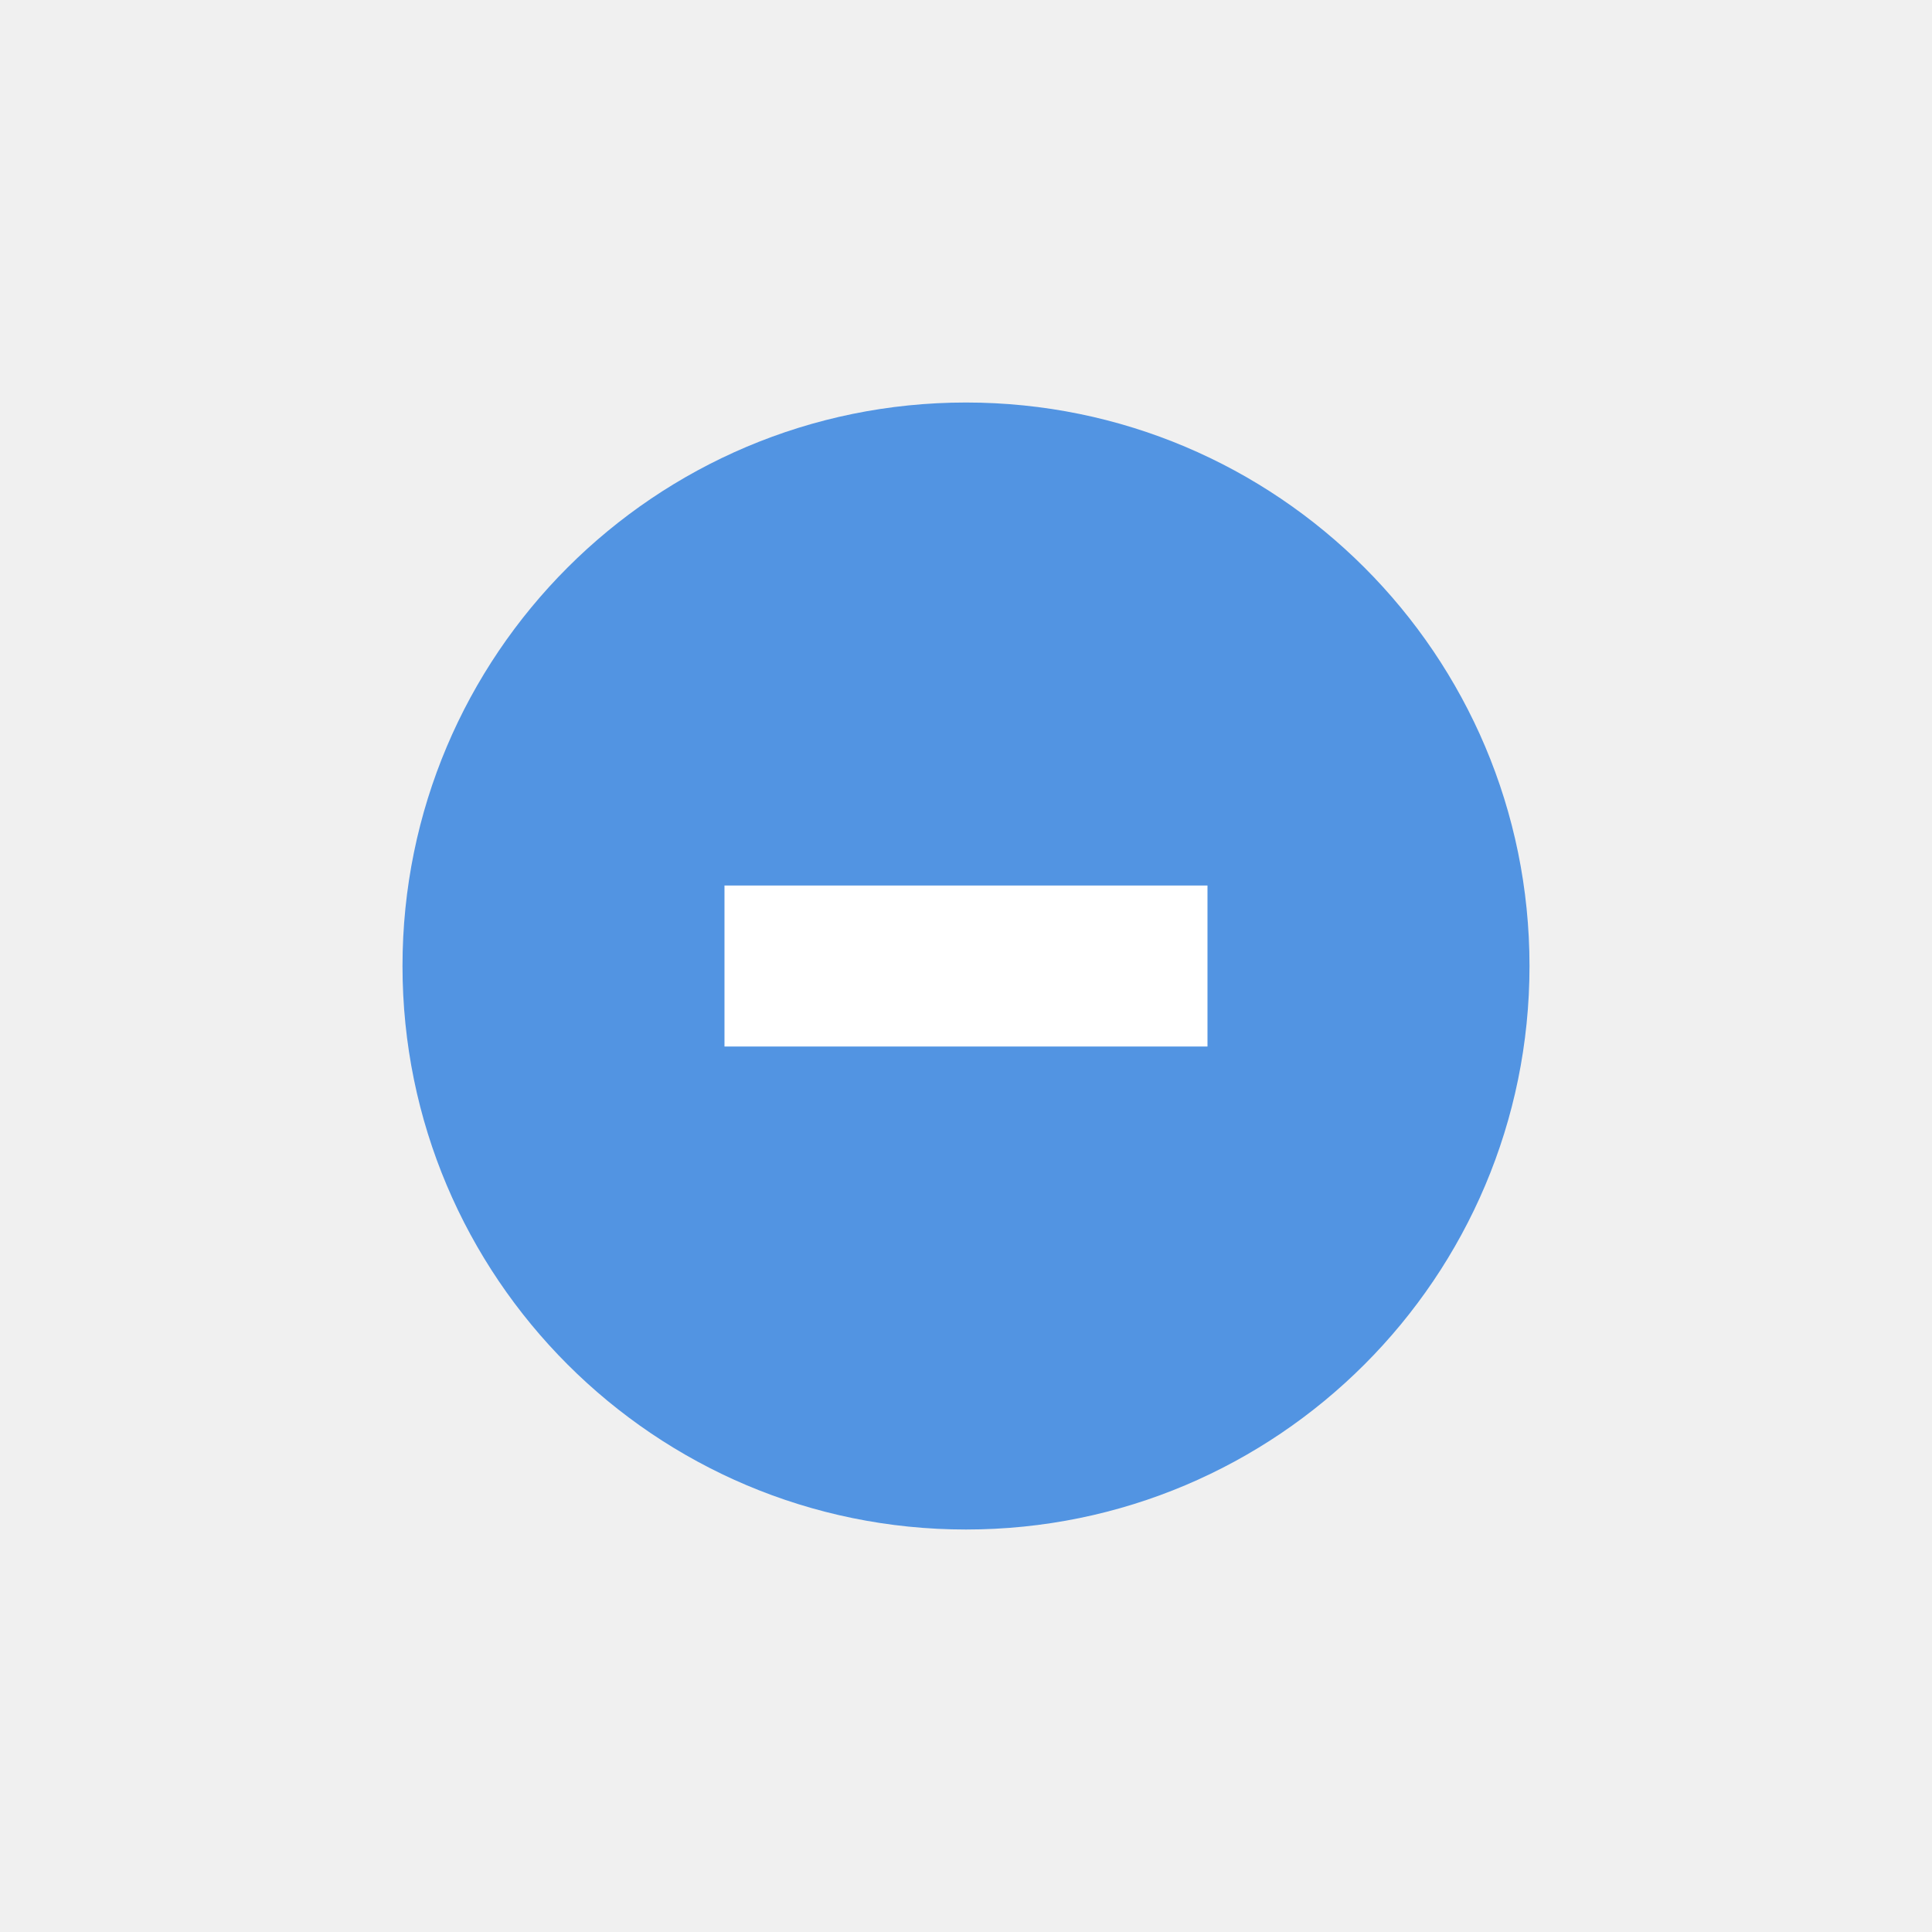
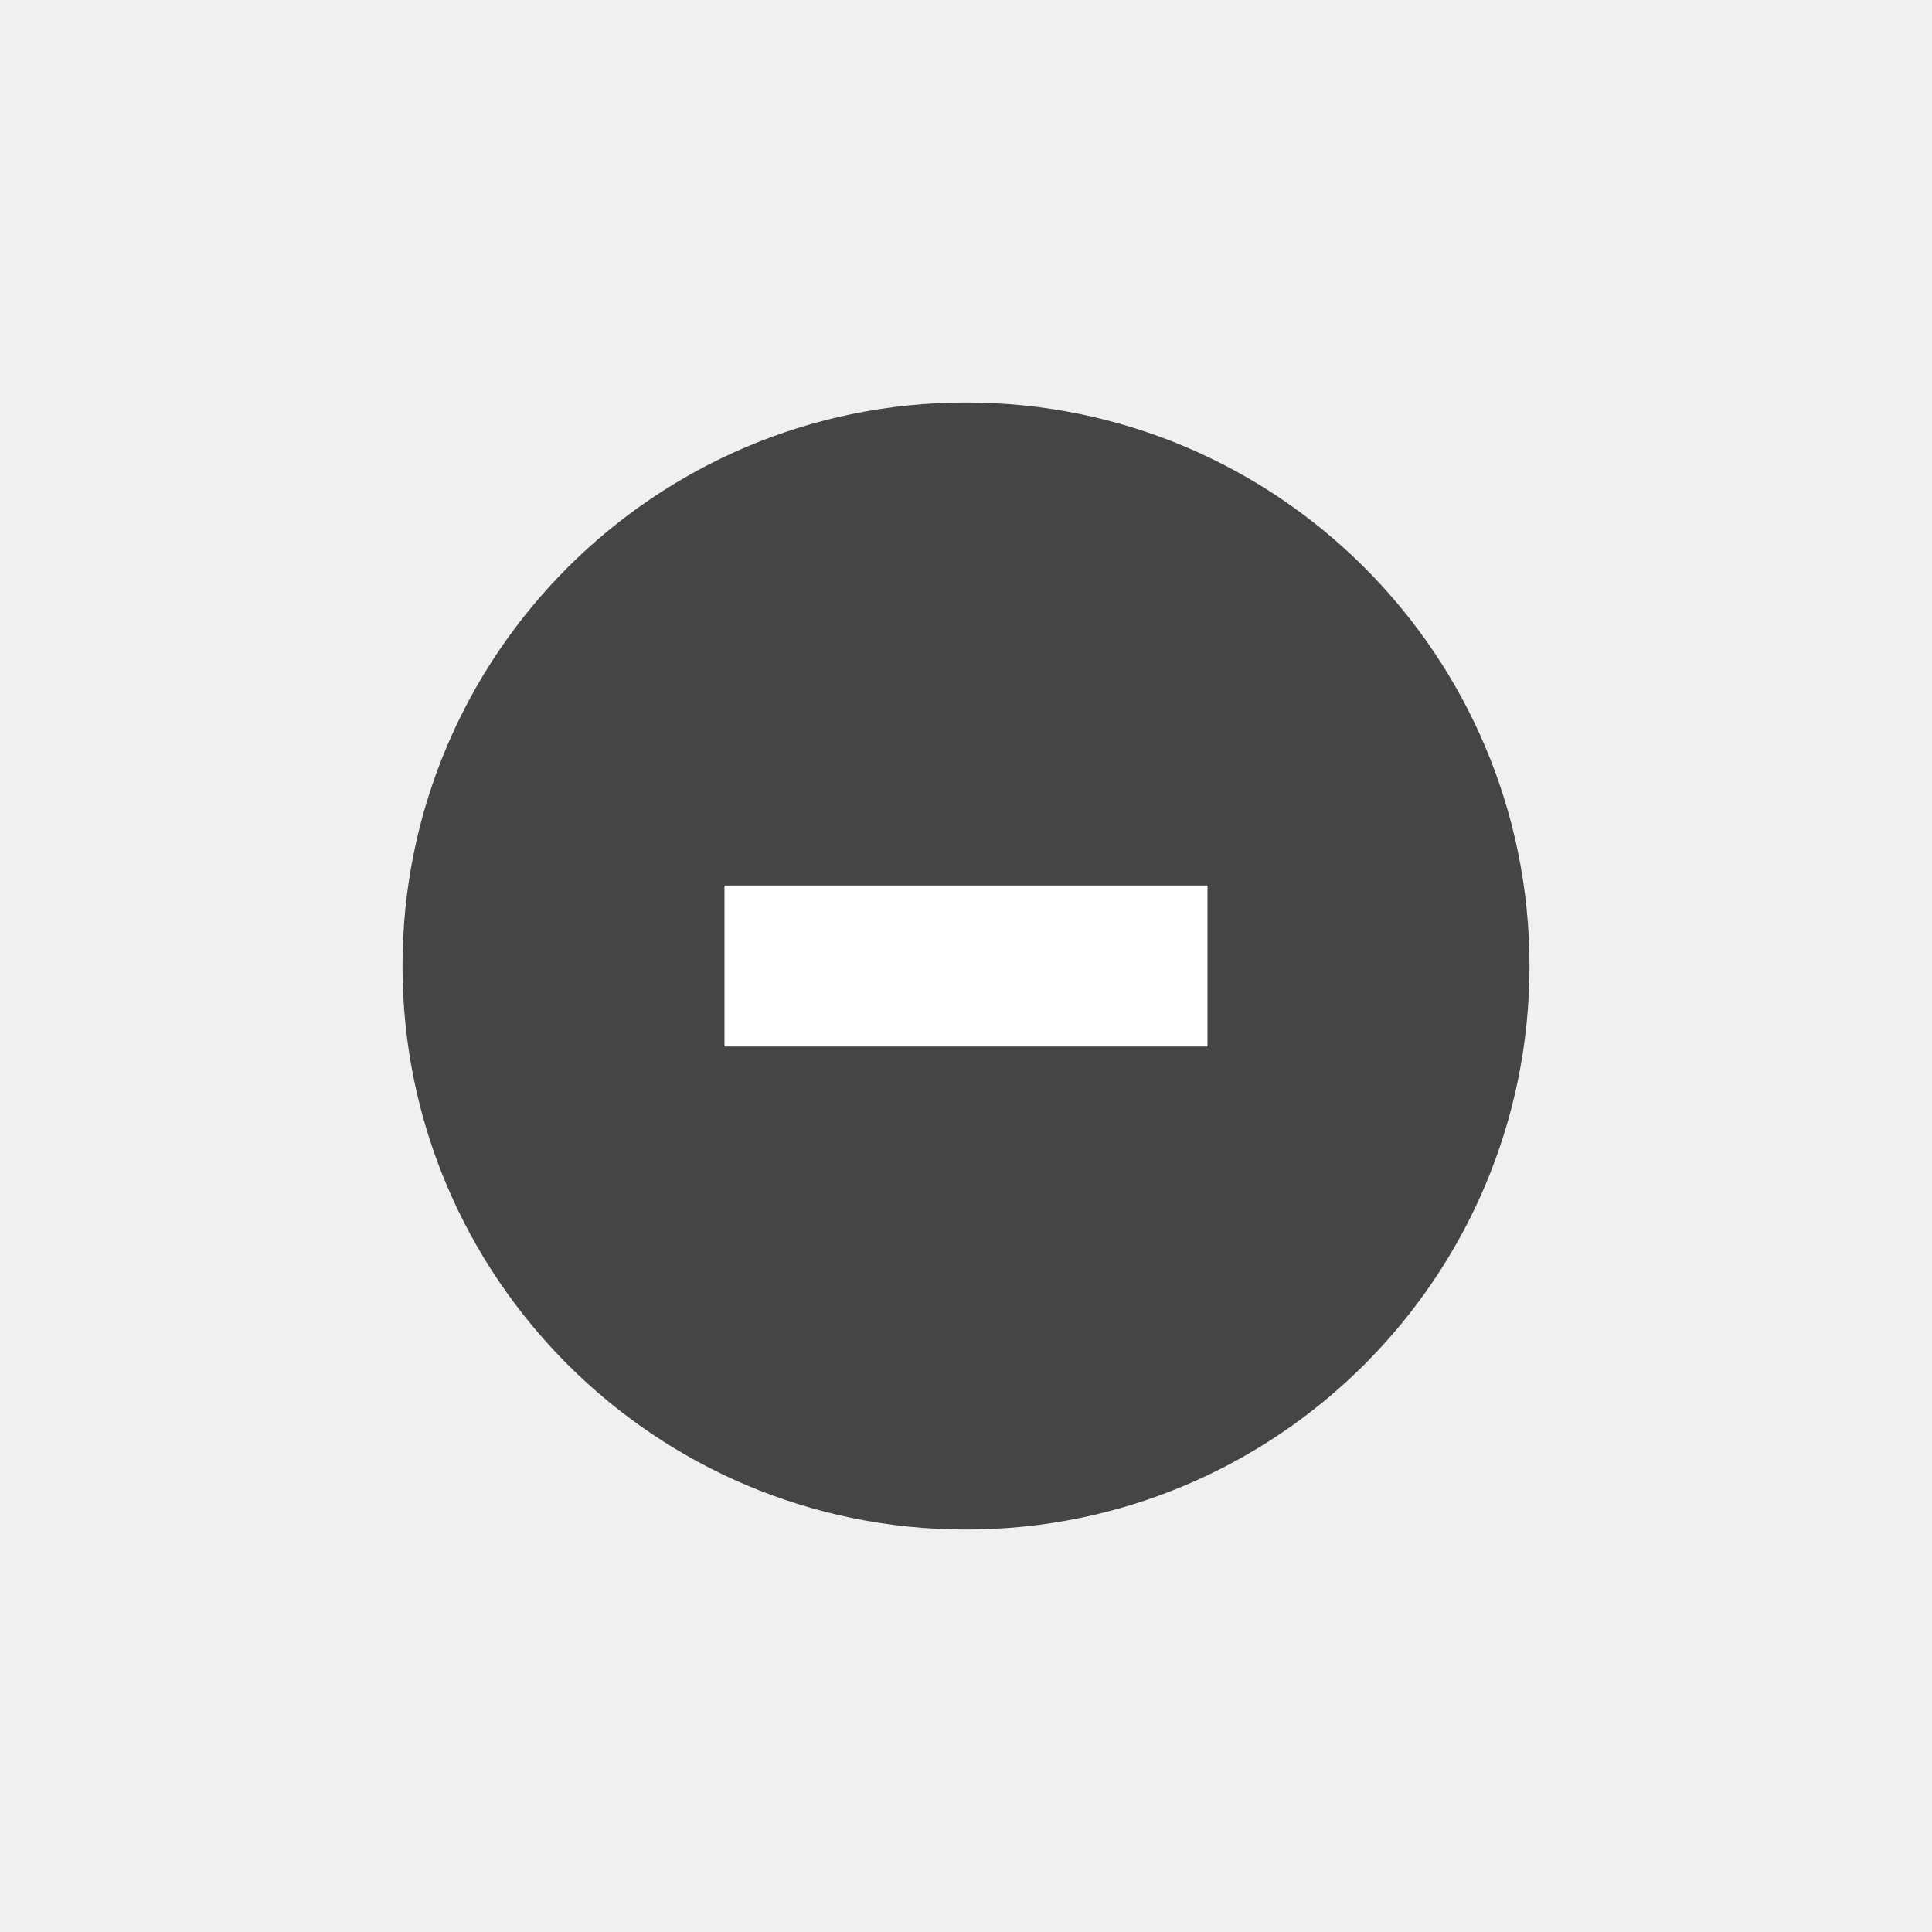
<svg xmlns="http://www.w3.org/2000/svg" xmlns:ns1="http://www.openswatchbook.org/uri/2009/osb" xmlns:xlink="http://www.w3.org/1999/xlink" width="24" height="24" id="svg4306" version="1.1" style="enable-background:new">
  <defs id="defs4308">
    <linearGradient id="selected_bg_color" ns1:paint="solid">
-       <stop style="stop-color:#5294e2;stop-opacity:1;" offset="0" id="stop4170" />
+       <stop style="stop-color:#454545;stop-opacity:1;" offset="0" id="stop4170" />
    </linearGradient>
    <linearGradient id="linearGradient3770">
      <stop style="stop-color:#000000;stop-opacity:0.628;" offset="0" id="stop3772" />
      <stop style="stop-color:#000000;stop-opacity:0.498;" offset="1" id="stop3774" />
    </linearGradient>
    <linearGradient id="linearGradient4882">
      <stop style="stop-color:#ffffff;stop-opacity:1;" offset="0" id="stop4884" />
      <stop style="stop-color:#ffffff;stop-opacity:0;" offset="1" id="stop4886" />
    </linearGradient>
    <linearGradient id="linearGradient3784-6">
      <stop style="stop-color:#ffffff;stop-opacity:0.216;" offset="0" id="stop3786-4" />
      <stop style="stop-color:#ffffff;stop-opacity:0;" offset="1" id="stop3788-6" />
    </linearGradient>
    <linearGradient id="linearGradient4892">
      <stop id="stop4894" offset="0" style="stop-color:#2f3a42;stop-opacity:1;" />
      <stop id="stop4896" offset="1" style="stop-color:#1d242a;stop-opacity:1;" />
    </linearGradient>
    <linearGradient id="linearGradient4882-4">
      <stop id="stop4884-9" offset="0" style="stop-color:#728495;stop-opacity:1;" />
      <stop id="stop4886-9" offset="1" style="stop-color:#617c95;stop-opacity:0;" />
    </linearGradient>
    <linearGradient xlink:href="#selected_bg_color" id="linearGradient4172" x1="1376" y1="248" x2="1376" y2="262" gradientUnits="userSpaceOnUse" />
  </defs>
  <g id="layer1" transform="translate(0,-1028.362)">
    <g style="display:inline" id="titlebutton-min-active-dark" transform="translate(-379,1218)">
      <g id="g4909-1-2-0" style="display:inline;opacity:1" transform="translate(-882,-432.6378)">
        <g transform="translate(-161,0)" style="display:inline;opacity:1" id="g4490-3-6-1-4-1-6">
          <g id="g4092-0-7-2-0-0-94-2" style="display:inline" transform="translate(58,0)">
            <circle r="7" cy="255" cx="1376" style="fill:url(#linearGradient4172);fill-opacity:1;stroke:none;stroke-width:0;stroke-linecap:butt;stroke-linejoin:miter;stroke-miterlimit:4;stroke-dasharray:none;stroke-dashoffset:0;stroke-opacity:1" id="path4068-7-3-0-3-6-8-3" />
          </g>
        </g>
        <g style="display:inline;opacity:1;fill:#c0e3ff;fill-opacity:1" id="g4834-9-3-8-5" transform="translate(1265,247)">
          <g transform="translate(-81.0002,-967)" style="display:inline;fill:#c0e3ff;fill-opacity:1" id="layer9-3-9-1-0-4" />
          <g transform="translate(-81.0002,-967)" id="layer10-4-0-5-8-5" style="fill:#c0e3ff;fill-opacity:1" />
          <g transform="translate(-81.0002,-967)" id="layer11-2-5-2-6-8" style="fill:#c0e3ff;fill-opacity:1" />
          <g transform="translate(-81.0002,-967)" id="layer13-5-7-4-2-5" style="fill:#c0e3ff;fill-opacity:1" />
          <g transform="translate(-81.0002,-967)" id="layer14-6-2-3-2-9" style="fill:#c0e3ff;fill-opacity:1" />
          <g transform="translate(-81.0002,-967)" style="display:inline;fill:#c0e3ff;fill-opacity:1" id="layer15-52-0-6-6-6" />
          <g transform="translate(-81.0002,-967)" style="display:inline;fill:#c0e3ff;fill-opacity:1" id="g71291-3-4-6-0-6" />
          <g transform="translate(-81.0002,-967)" style="display:inline;fill:#c0e3ff;fill-opacity:1" id="g4953-8-6-8-7-4" />
          <g transform="translate(-81.0002,-967)" style="display:inline;fill:#c0e3ff;fill-opacity:1" id="layer12-45-3-7-96-7">
            <path style="color:#000000;font-style:normal;font-variant:normal;font-weight:normal;font-stretch:normal;font-size:medium;line-height:normal;font-family:Sans;-inkscape-font-specification:Sans;text-indent:0;text-align:start;text-decoration:none;text-decoration-line:none;letter-spacing:normal;word-spacing:normal;text-transform:none;direction:ltr;block-progression:tb;writing-mode:lr-tb;baseline-shift:baseline;text-anchor:start;display:inline;overflow:visible;visibility:visible;fill:#ffffff;fill-opacity:1;stroke:none;stroke-width:2;marker:none;enable-background:accumulate" id="rect9057-3-5-1-1" d="m 86,974 0,2 6,0 0,-2 z" />
          </g>
        </g>
      </g>
      <rect style="display:inline;opacity:1;fill:none;fill-opacity:1;stroke:none;stroke-width:1;stroke-linecap:butt;stroke-linejoin:miter;stroke-miterlimit:4;stroke-dasharray:none;stroke-dashoffset:0;stroke-opacity:0" id="rect17883-79-9-2-2" width="16" height="16" x="383" y="-185.638" />
    </g>
  </g>
</svg>
